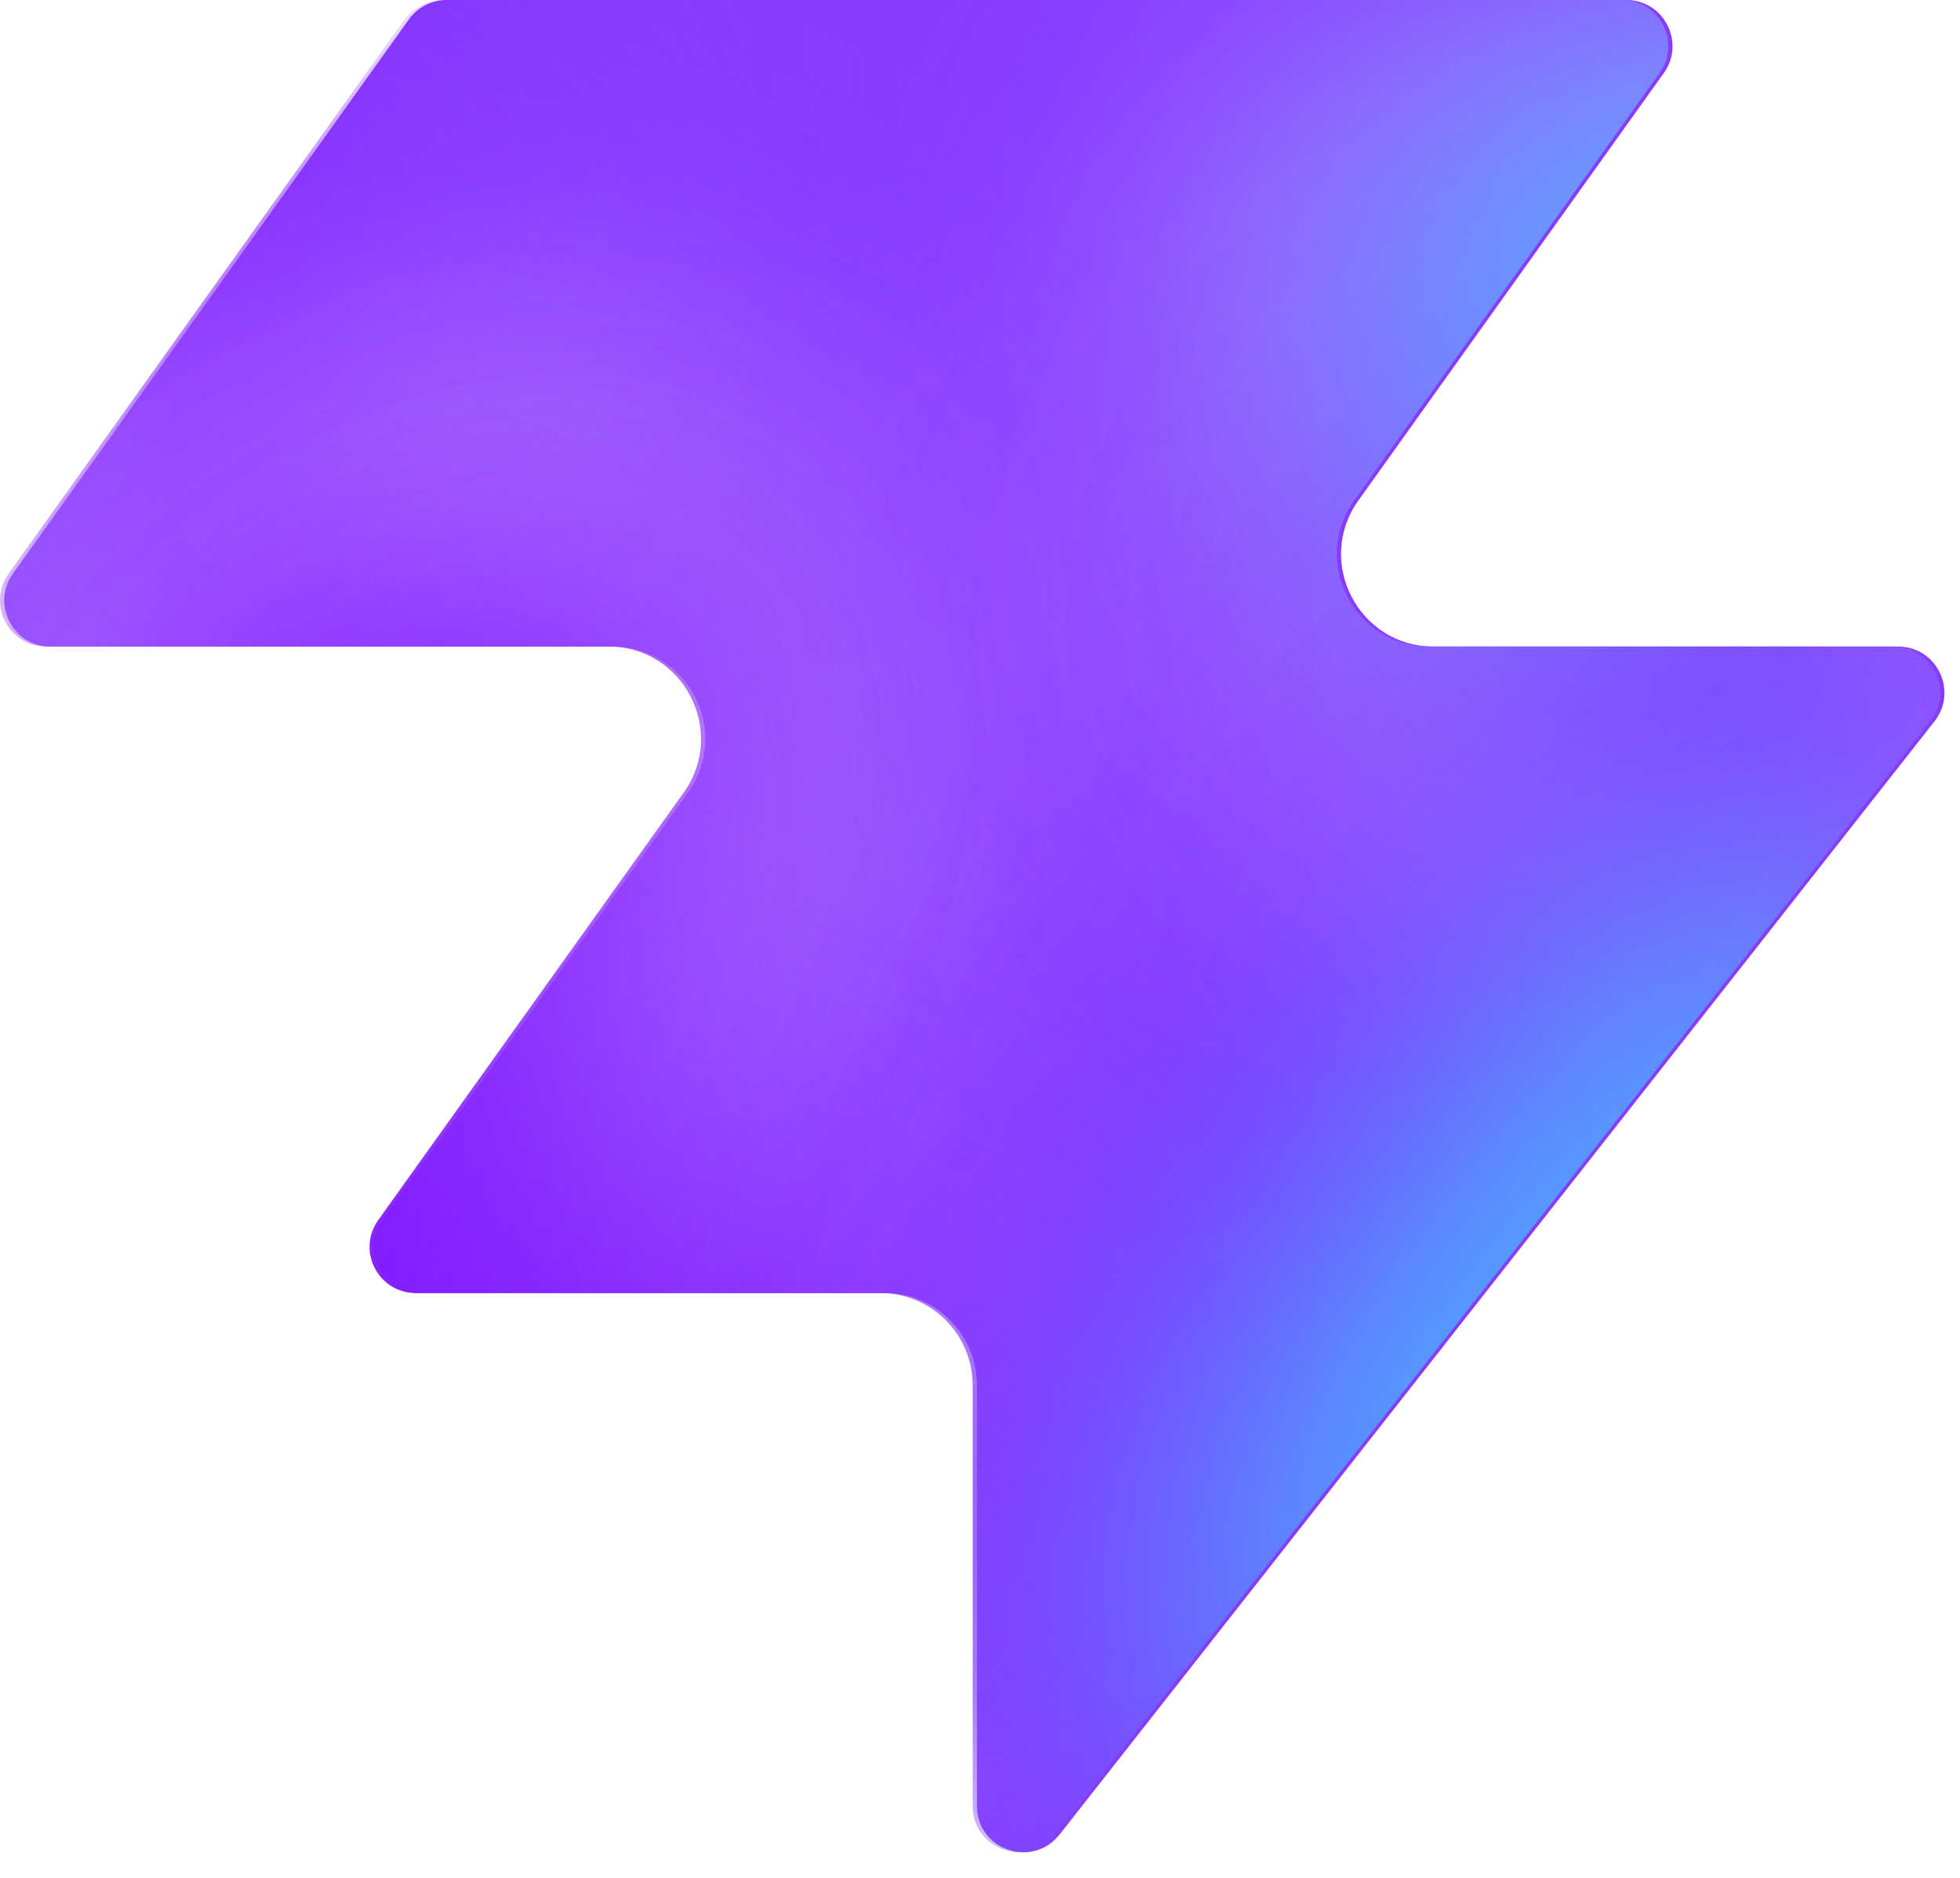
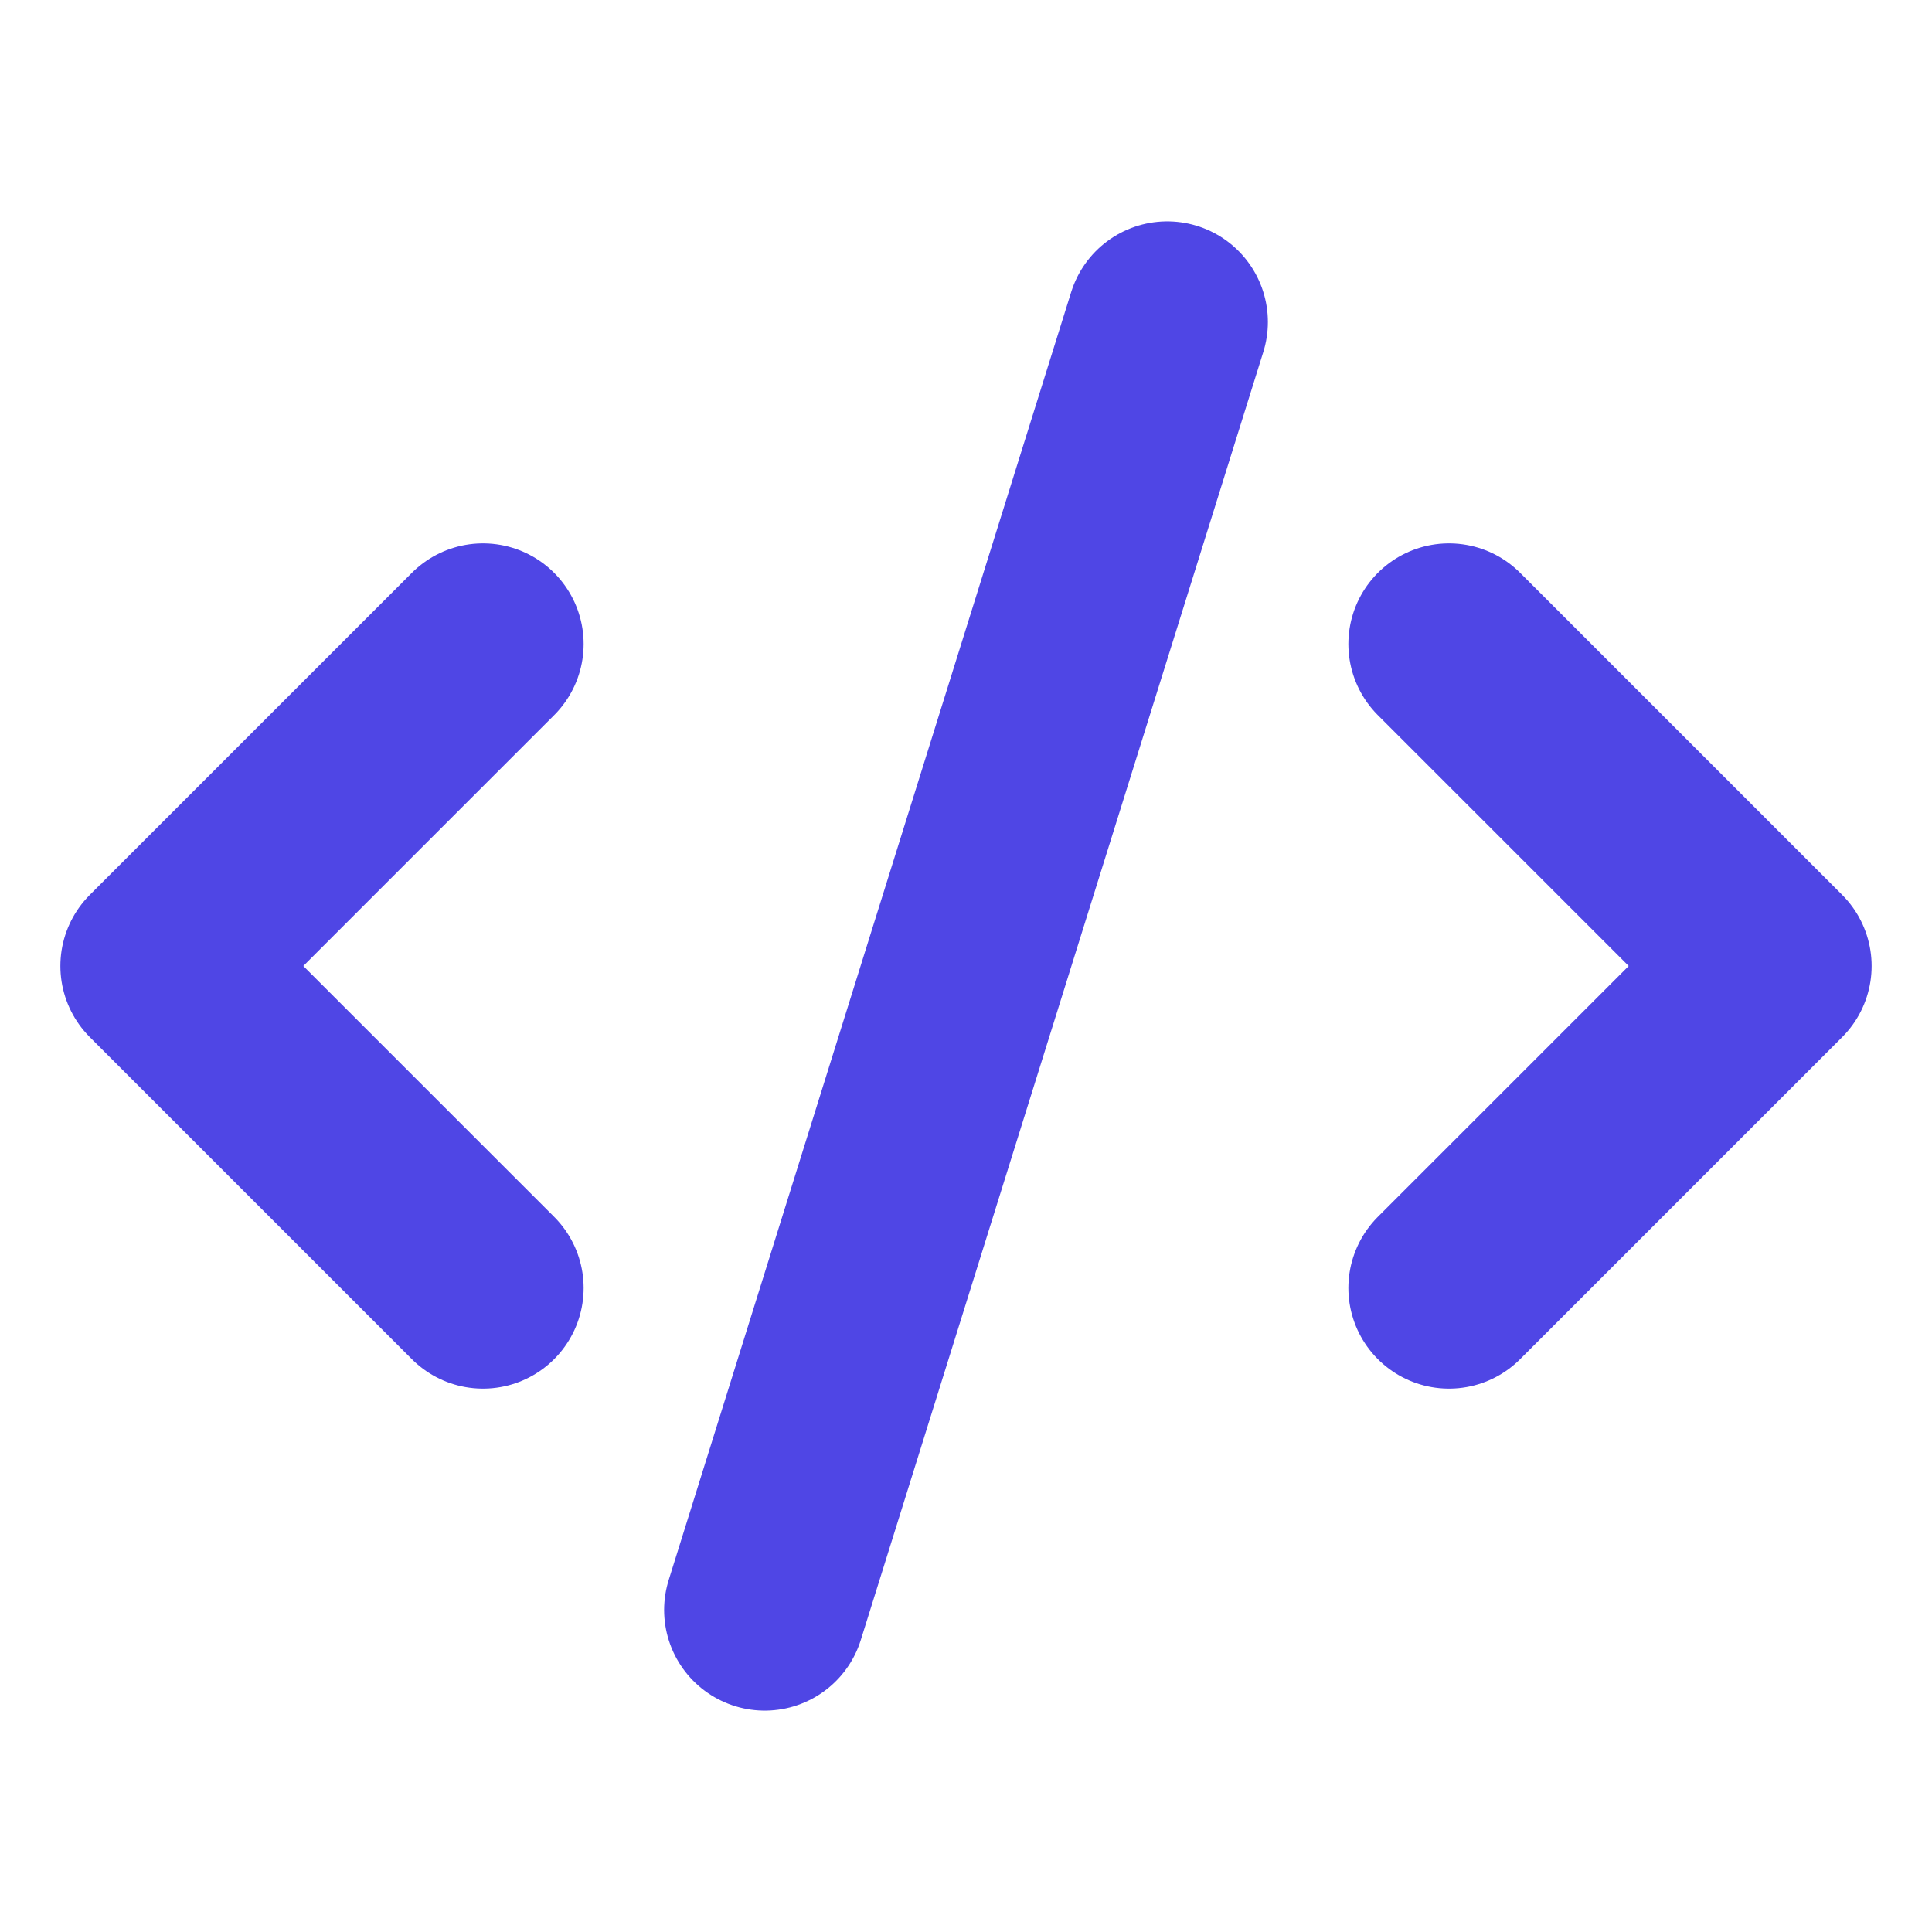
- <svg xmlns="http://www.w3.org/2000/svg" width="48" height="46" fill="none" viewBox="0 0 48 46">
-   <path fill="#863bff" d="M25.946 44.938c-.664.845-2.021.375-2.021-.698V33.937a2.26 2.26 0 0 0-2.262-2.262H10.287c-.92 0-1.456-1.04-.92-1.788l7.48-10.471c1.07-1.497 0-3.578-1.842-3.578H1.237c-.92 0-1.456-1.04-.92-1.788L10.013.474c.214-.297.556-.474.92-.474h28.894c.92 0 1.456 1.04.92 1.788l-7.48 10.471c-1.07 1.498 0 3.579 1.842 3.579h11.377c.943 0 1.473 1.088.89 1.83L25.947 44.94z" style="fill:#863bff;fill:color(display-p3 .525 .23 1);fill-opacity:1" />
-   <mask id="a" width="48" height="46" x="0" y="0" maskUnits="userSpaceOnUse" style="mask-type:alpha">
-     <path fill="#000" d="M25.842 44.938c-.664.844-2.021.375-2.021-.698V33.937a2.26 2.26 0 0 0-2.262-2.262H10.183c-.92 0-1.456-1.04-.92-1.788l7.48-10.471c1.07-1.498 0-3.579-1.842-3.579H1.133c-.92 0-1.456-1.04-.92-1.787L9.91.473c.214-.297.556-.474.92-.474h28.894c.92 0 1.456 1.04.92 1.788l-7.48 10.471c-1.07 1.498 0 3.578 1.842 3.578h11.377c.943 0 1.473 1.088.89 1.832L25.843 44.94z" style="fill:#000;fill-opacity:1" />
-   </mask>
-   <g mask="url(#a)">
-     <g filter="url(#b)">
-       <ellipse cx="5.508" cy="14.704" fill="#ede6ff" rx="5.508" ry="14.704" style="fill:#ede6ff;fill:color(display-p3 .927 .903 1);fill-opacity:1" transform="matrix(.00324 1 1 -.00324 -4.47 31.516)" />
-     </g>
-     <g filter="url(#c)">
-       <ellipse cx="10.399" cy="29.851" fill="#ede6ff" rx="10.399" ry="29.851" style="fill:#ede6ff;fill:color(display-p3 .927 .903 1);fill-opacity:1" transform="matrix(.00324 1 1 -.00324 -39.328 7.883)" />
-     </g>
-     <g filter="url(#d)">
-       <ellipse cx="5.508" cy="30.487" fill="#7e14ff" rx="5.508" ry="30.487" style="fill:#7e14ff;fill:color(display-p3 .492 .077 1);fill-opacity:1" transform="rotate(89.814 -25.913 -14.639)scale(1 -1)" />
-     </g>
-     <g filter="url(#e)">
-       <ellipse cx="5.508" cy="30.599" fill="#7e14ff" rx="5.508" ry="30.599" style="fill:#7e14ff;fill:color(display-p3 .492 .077 1);fill-opacity:1" transform="rotate(89.814 -32.644 -3.334)scale(1 -1)" />
-     </g>
-     <g filter="url(#f)">
-       <ellipse cx="5.508" cy="30.599" fill="#7e14ff" rx="5.508" ry="30.599" style="fill:#7e14ff;fill:color(display-p3 .492 .077 1);fill-opacity:1" transform="matrix(.00324 1 1 -.00324 -34.34 30.47)" />
-     </g>
-     <g filter="url(#g)">
-       <ellipse cx="14.072" cy="22.078" fill="#ede6ff" rx="14.072" ry="22.078" style="fill:#ede6ff;fill:color(display-p3 .927 .903 1);fill-opacity:1" transform="rotate(93.35 24.506 48.493)scale(-1 1)" />
-     </g>
-     <g filter="url(#h)">
-       <ellipse cx="3.47" cy="21.501" fill="#7e14ff" rx="3.47" ry="21.501" style="fill:#7e14ff;fill:color(display-p3 .492 .077 1);fill-opacity:1" transform="rotate(89.009 28.708 47.59)scale(-1 1)" />
-     </g>
-     <g filter="url(#i)">
-       <ellipse cx="3.47" cy="21.501" fill="#7e14ff" rx="3.47" ry="21.501" style="fill:#7e14ff;fill:color(display-p3 .492 .077 1);fill-opacity:1" transform="rotate(89.009 28.708 47.59)scale(-1 1)" />
-     </g>
-     <g filter="url(#j)">
-       <ellipse cx=".387" cy="8.972" fill="#7e14ff" rx="4.407" ry="29.108" style="fill:#7e14ff;fill:color(display-p3 .492 .077 1);fill-opacity:1" transform="rotate(39.51 .387 8.972)" />
-     </g>
-     <g filter="url(#k)">
-       <ellipse cx="47.523" cy="-6.092" fill="#7e14ff" rx="4.407" ry="29.108" style="fill:#7e14ff;fill:color(display-p3 .492 .077 1);fill-opacity:1" transform="rotate(37.892 47.523 -6.092)" />
-     </g>
-     <g filter="url(#l)">
-       <ellipse cx="41.412" cy="6.333" fill="#47bfff" rx="5.971" ry="9.665" style="fill:#47bfff;fill:color(display-p3 .28 .748 1);fill-opacity:1" transform="rotate(37.892 41.412 6.333)" />
-     </g>
-     <g filter="url(#m)">
-       <ellipse cx="-1.879" cy="38.332" fill="#7e14ff" rx="4.407" ry="29.108" style="fill:#7e14ff;fill:color(display-p3 .492 .077 1);fill-opacity:1" transform="rotate(37.892 -1.88 38.332)" />
-     </g>
-     <g filter="url(#n)">
-       <ellipse cx="-1.879" cy="38.332" fill="#7e14ff" rx="4.407" ry="29.108" style="fill:#7e14ff;fill:color(display-p3 .492 .077 1);fill-opacity:1" transform="rotate(37.892 -1.88 38.332)" />
-     </g>
-     <g filter="url(#o)">
-       <ellipse cx="35.651" cy="29.907" fill="#7e14ff" rx="4.407" ry="29.108" style="fill:#7e14ff;fill:color(display-p3 .492 .077 1);fill-opacity:1" transform="rotate(37.892 35.651 29.907)" />
-     </g>
-     <g filter="url(#p)">
-       <ellipse cx="38.418" cy="32.4" fill="#47bfff" rx="5.971" ry="15.297" style="fill:#47bfff;fill:color(display-p3 .28 .748 1);fill-opacity:1" transform="rotate(37.892 38.418 32.4)" />
-     </g>
-   </g>
-   <defs>
-     <filter id="b" width="60.045" height="41.654" x="-19.77" y="16.149" color-interpolation-filters="sRGB" filterUnits="userSpaceOnUse">
-       <feFlood flood-opacity="0" result="BackgroundImageFix" />
-       <feBlend in="SourceGraphic" in2="BackgroundImageFix" result="shape" />
-       <feGaussianBlur result="effect1_foregroundBlur_2002_17158" stdDeviation="7.659" />
-     </filter>
-     <filter id="c" width="90.34" height="51.437" x="-54.613" y="-7.533" color-interpolation-filters="sRGB" filterUnits="userSpaceOnUse">
-       <feFlood flood-opacity="0" result="BackgroundImageFix" />
-       <feBlend in="SourceGraphic" in2="BackgroundImageFix" result="shape" />
-       <feGaussianBlur result="effect1_foregroundBlur_2002_17158" stdDeviation="7.659" />
-     </filter>
-     <filter id="d" width="79.355" height="29.4" x="-49.64" y="2.03" color-interpolation-filters="sRGB" filterUnits="userSpaceOnUse">
-       <feFlood flood-opacity="0" result="BackgroundImageFix" />
-       <feBlend in="SourceGraphic" in2="BackgroundImageFix" result="shape" />
-       <feGaussianBlur result="effect1_foregroundBlur_2002_17158" stdDeviation="4.596" />
-     </filter>
-     <filter id="e" width="79.579" height="29.4" x="-45.045" y="20.029" color-interpolation-filters="sRGB" filterUnits="userSpaceOnUse">
-       <feFlood flood-opacity="0" result="BackgroundImageFix" />
-       <feBlend in="SourceGraphic" in2="BackgroundImageFix" result="shape" />
-       <feGaussianBlur result="effect1_foregroundBlur_2002_17158" stdDeviation="4.596" />
-     </filter>
-     <filter id="f" width="79.579" height="29.4" x="-43.513" y="21.178" color-interpolation-filters="sRGB" filterUnits="userSpaceOnUse">
-       <feFlood flood-opacity="0" result="BackgroundImageFix" />
-       <feBlend in="SourceGraphic" in2="BackgroundImageFix" result="shape" />
-       <feGaussianBlur result="effect1_foregroundBlur_2002_17158" stdDeviation="4.596" />
-     </filter>
-     <filter id="g" width="74.749" height="58.852" x="15.756" y="-17.901" color-interpolation-filters="sRGB" filterUnits="userSpaceOnUse">
-       <feFlood flood-opacity="0" result="BackgroundImageFix" />
-       <feBlend in="SourceGraphic" in2="BackgroundImageFix" result="shape" />
-       <feGaussianBlur result="effect1_foregroundBlur_2002_17158" stdDeviation="7.659" />
-     </filter>
-     <filter id="h" width="61.377" height="25.362" x="23.548" y="2.284" color-interpolation-filters="sRGB" filterUnits="userSpaceOnUse">
-       <feFlood flood-opacity="0" result="BackgroundImageFix" />
-       <feBlend in="SourceGraphic" in2="BackgroundImageFix" result="shape" />
-       <feGaussianBlur result="effect1_foregroundBlur_2002_17158" stdDeviation="4.596" />
-     </filter>
-     <filter id="i" width="61.377" height="25.362" x="23.548" y="2.284" color-interpolation-filters="sRGB" filterUnits="userSpaceOnUse">
-       <feFlood flood-opacity="0" result="BackgroundImageFix" />
-       <feBlend in="SourceGraphic" in2="BackgroundImageFix" result="shape" />
-       <feGaussianBlur result="effect1_foregroundBlur_2002_17158" stdDeviation="4.596" />
-     </filter>
-     <filter id="j" width="56.045" height="63.649" x="-27.636" y="-22.853" color-interpolation-filters="sRGB" filterUnits="userSpaceOnUse">
-       <feFlood flood-opacity="0" result="BackgroundImageFix" />
-       <feBlend in="SourceGraphic" in2="BackgroundImageFix" result="shape" />
-       <feGaussianBlur result="effect1_foregroundBlur_2002_17158" stdDeviation="4.596" />
-     </filter>
-     <filter id="k" width="54.814" height="64.646" x="20.116" y="-38.415" color-interpolation-filters="sRGB" filterUnits="userSpaceOnUse">
-       <feFlood flood-opacity="0" result="BackgroundImageFix" />
-       <feBlend in="SourceGraphic" in2="BackgroundImageFix" result="shape" />
-       <feGaussianBlur result="effect1_foregroundBlur_2002_17158" stdDeviation="4.596" />
-     </filter>
-     <filter id="l" width="33.541" height="35.313" x="24.641" y="-11.323" color-interpolation-filters="sRGB" filterUnits="userSpaceOnUse">
-       <feFlood flood-opacity="0" result="BackgroundImageFix" />
-       <feBlend in="SourceGraphic" in2="BackgroundImageFix" result="shape" />
-       <feGaussianBlur result="effect1_foregroundBlur_2002_17158" stdDeviation="4.596" />
-     </filter>
-     <filter id="m" width="54.814" height="64.646" x="-29.286" y="6.009" color-interpolation-filters="sRGB" filterUnits="userSpaceOnUse">
-       <feFlood flood-opacity="0" result="BackgroundImageFix" />
-       <feBlend in="SourceGraphic" in2="BackgroundImageFix" result="shape" />
-       <feGaussianBlur result="effect1_foregroundBlur_2002_17158" stdDeviation="4.596" />
-     </filter>
-     <filter id="n" width="54.814" height="64.646" x="-29.286" y="6.009" color-interpolation-filters="sRGB" filterUnits="userSpaceOnUse">
-       <feFlood flood-opacity="0" result="BackgroundImageFix" />
-       <feBlend in="SourceGraphic" in2="BackgroundImageFix" result="shape" />
-       <feGaussianBlur result="effect1_foregroundBlur_2002_17158" stdDeviation="4.596" />
-     </filter>
-     <filter id="o" width="54.814" height="64.646" x="8.244" y="-2.416" color-interpolation-filters="sRGB" filterUnits="userSpaceOnUse">
-       <feFlood flood-opacity="0" result="BackgroundImageFix" />
-       <feBlend in="SourceGraphic" in2="BackgroundImageFix" result="shape" />
-       <feGaussianBlur result="effect1_foregroundBlur_2002_17158" stdDeviation="4.596" />
-     </filter>
-     <filter id="p" width="39.409" height="43.623" x="18.713" y="10.588" color-interpolation-filters="sRGB" filterUnits="userSpaceOnUse">
-       <feFlood flood-opacity="0" result="BackgroundImageFix" />
-       <feBlend in="SourceGraphic" in2="BackgroundImageFix" result="shape" />
-       <feGaussianBlur result="effect1_foregroundBlur_2002_17158" stdDeviation="4.596" />
-     </filter>
-   </defs>
+ <svg xmlns="http://www.w3.org/2000/svg" width="32" height="32" viewBox="0 0 24 24" fill="none" stroke="#4F46E5" stroke-width="2.5" stroke-linecap="round" stroke-linejoin="round">
+   <path d="m18 16 4-4-4-4" />
+   <path d="m6 8-4 4 4 4" />
+   <path d="m14.5 4-5 16" />
</svg>
